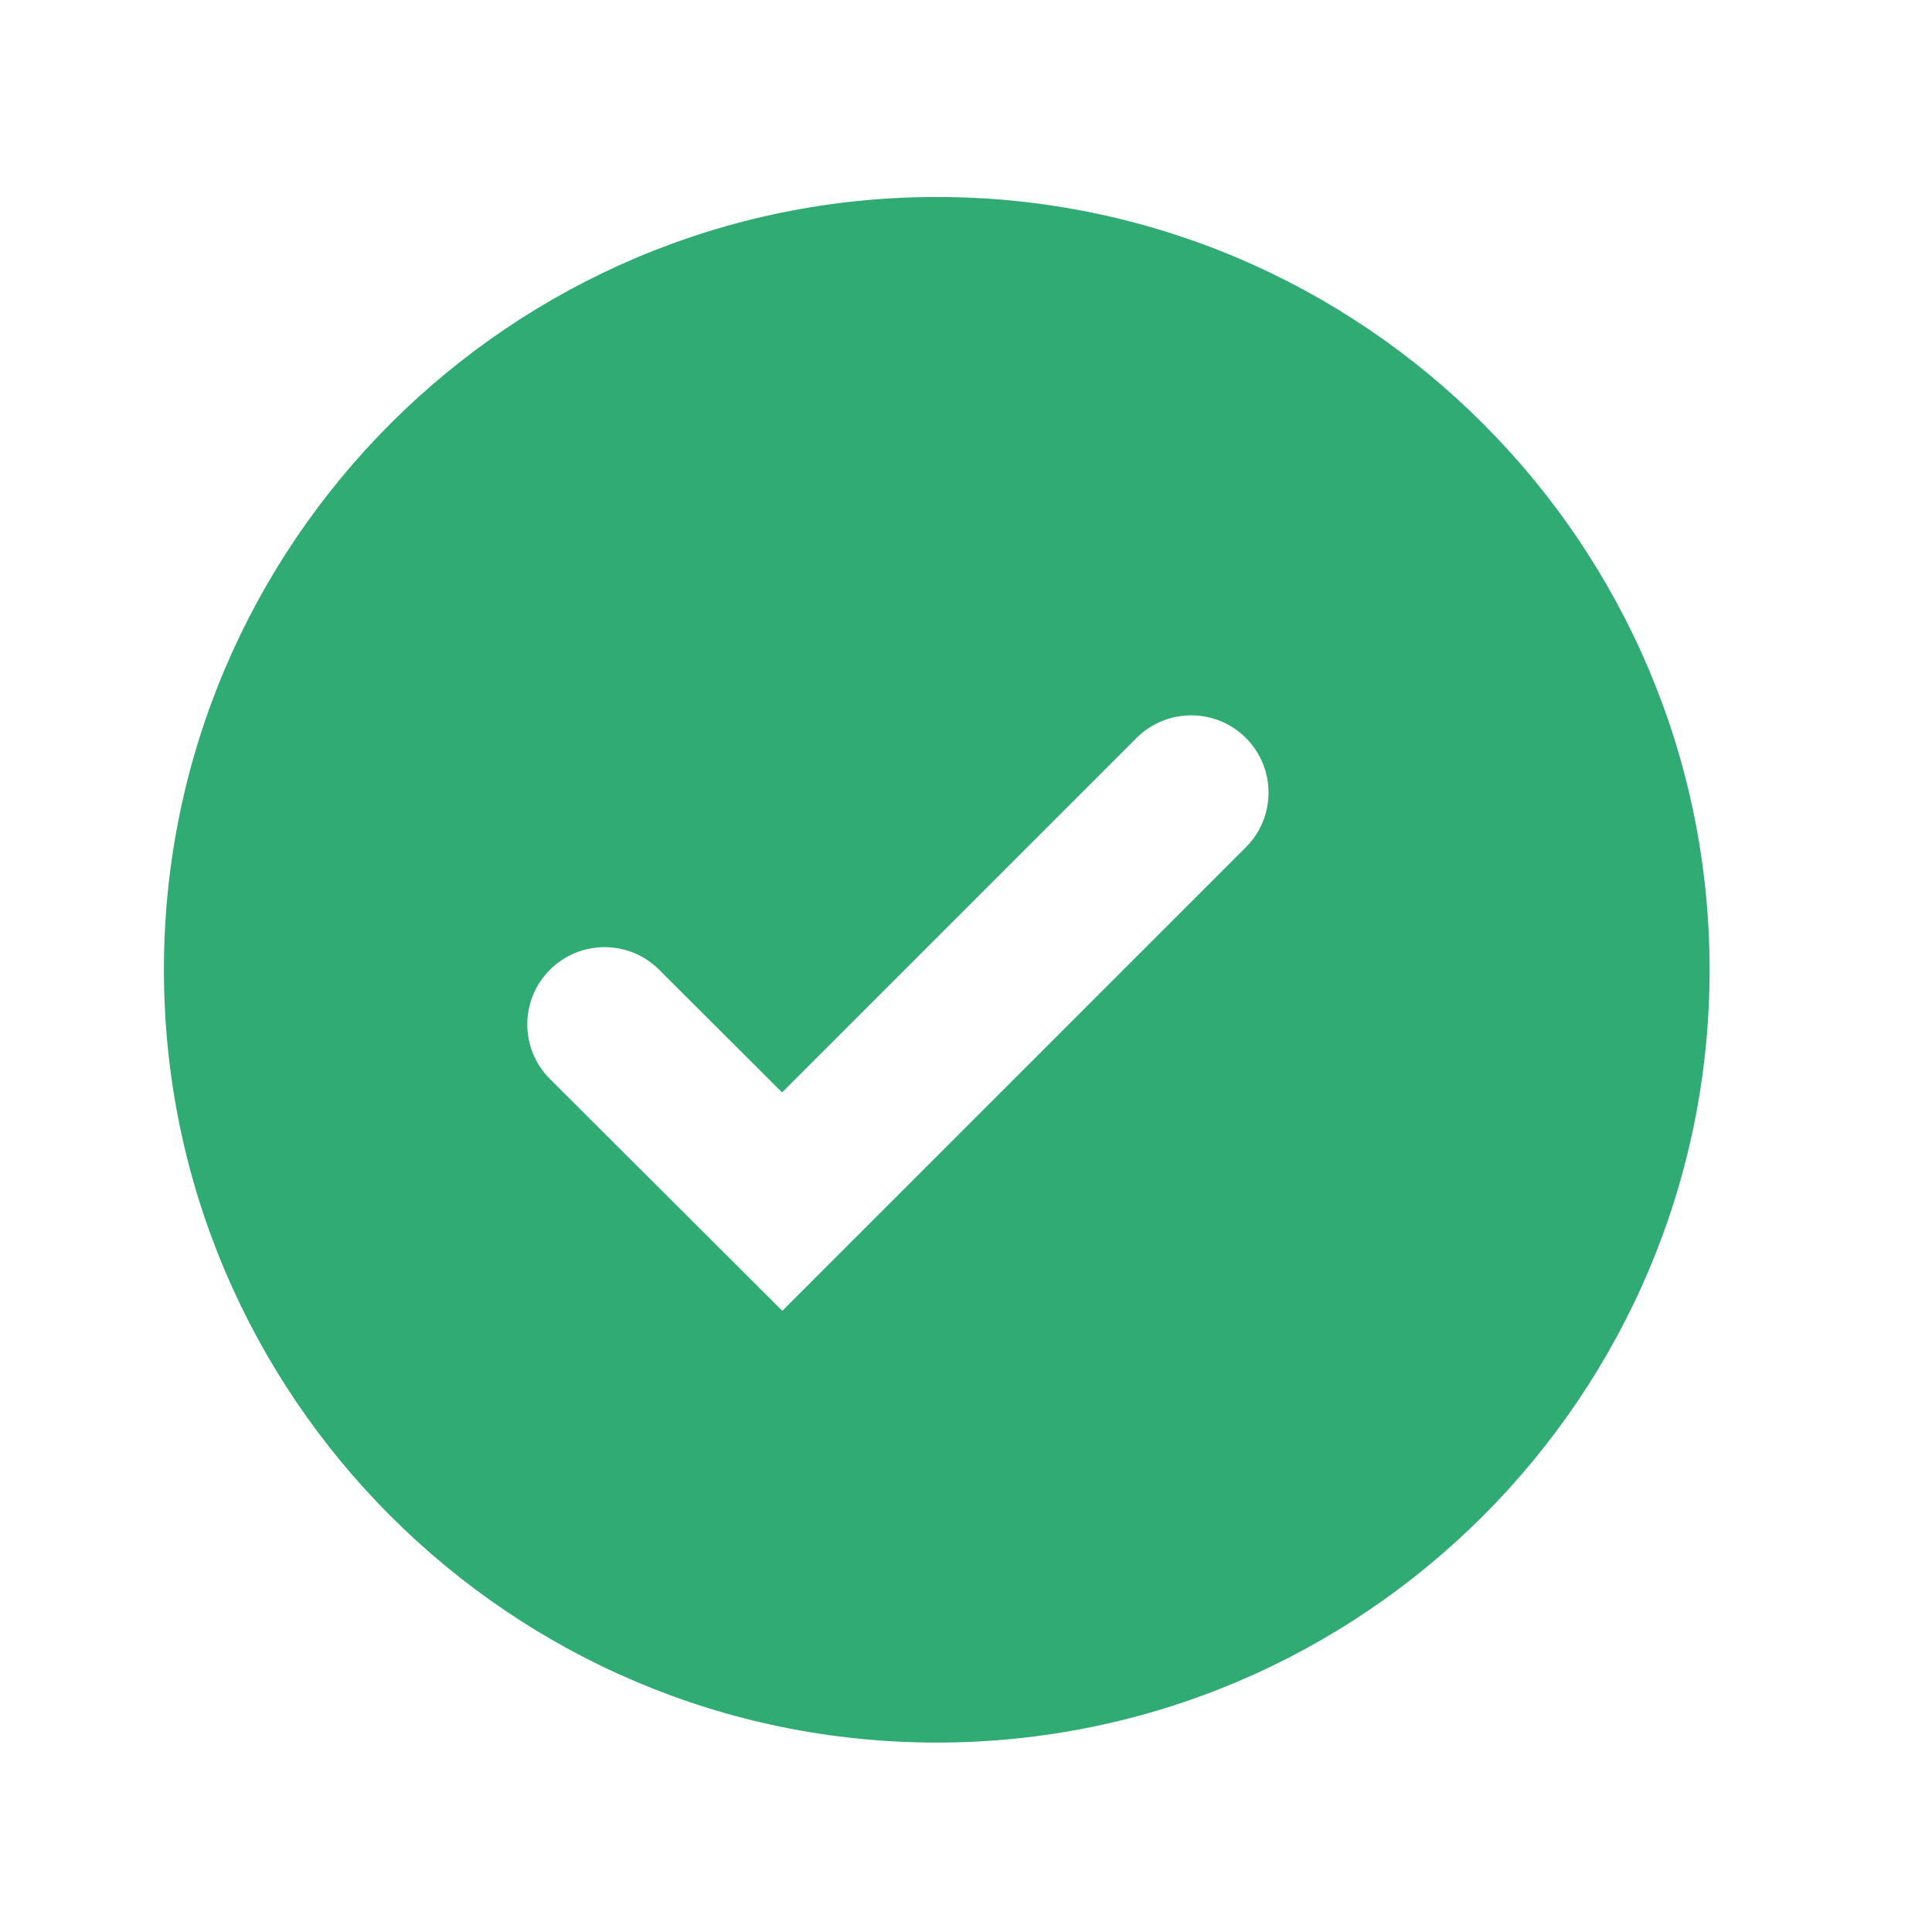
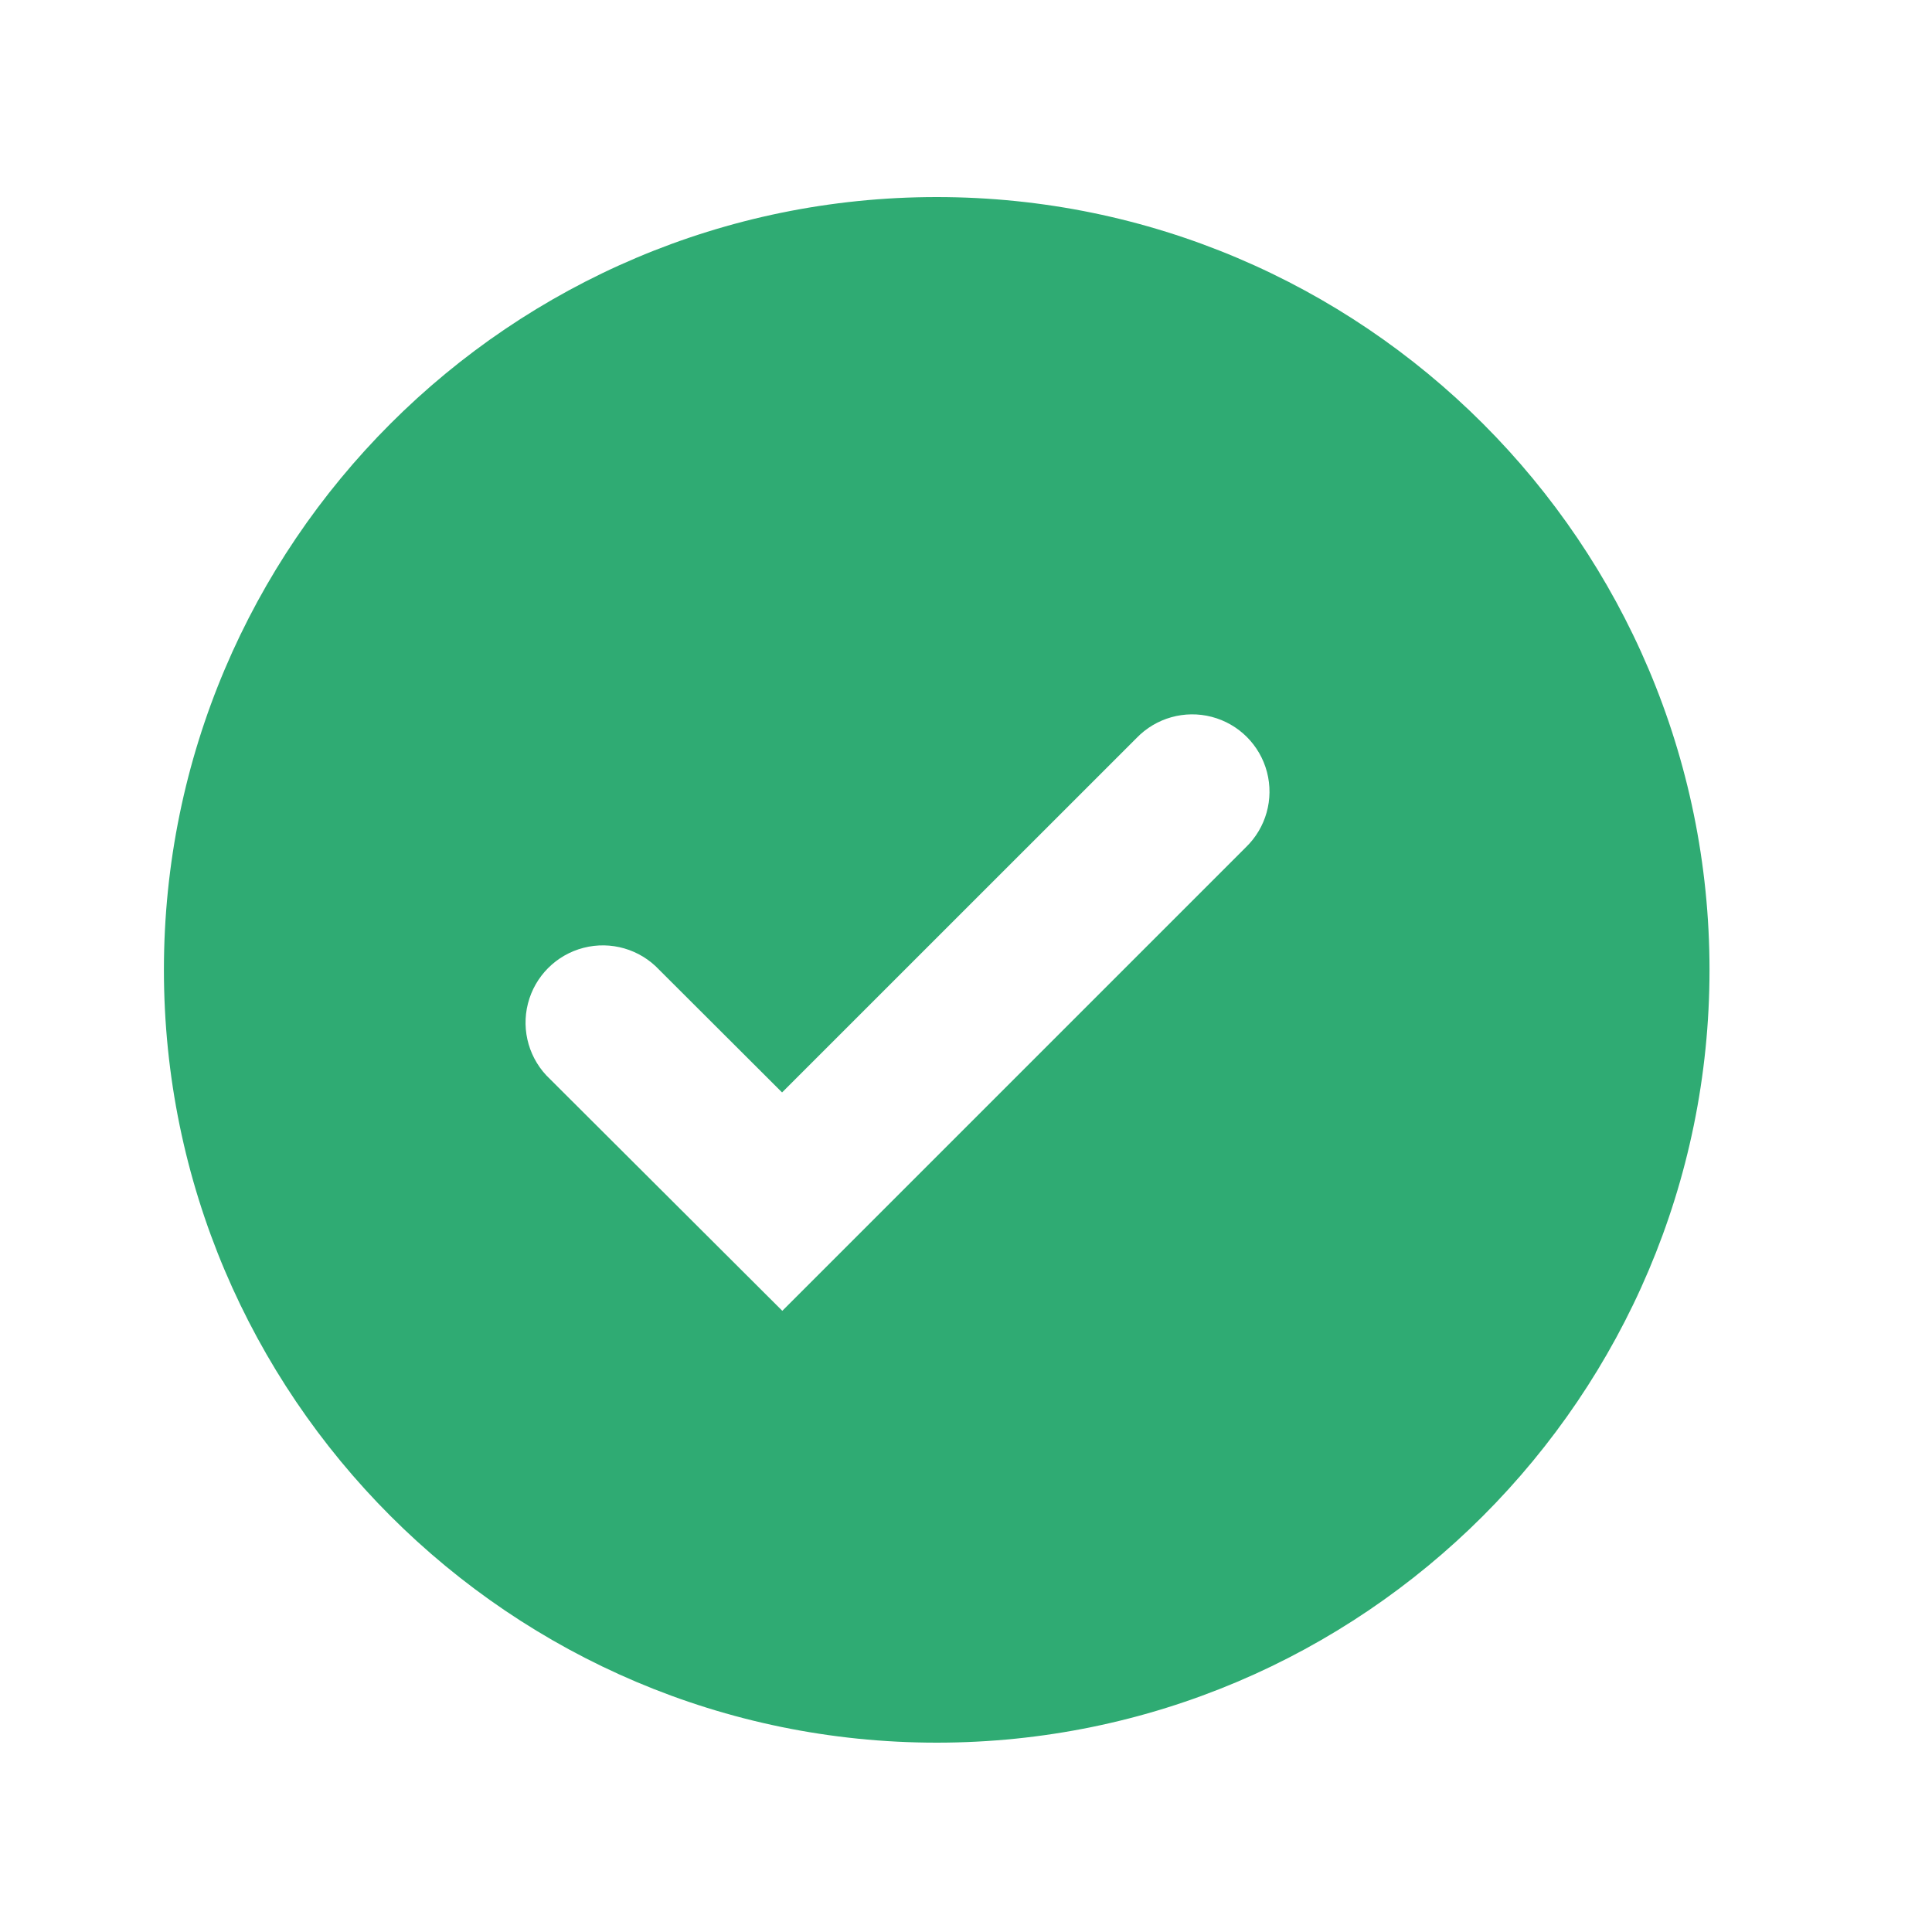
- <svg xmlns="http://www.w3.org/2000/svg" width="25" height="25" viewBox="0 0 25 25" fill="none">
-   <path d="M12.121 2.549C6.607 2.549 2.121 7.035 2.121 12.549C2.121 18.063 6.607 22.549 12.121 22.549C17.636 22.549 22.122 18.063 22.122 12.549C22.122 7.035 17.636 2.549 12.121 2.549ZM10.123 16.962L7.117 13.963C6.726 13.573 6.725 12.941 7.115 12.55C7.505 12.159 8.138 12.158 8.529 12.548L10.12 14.136L14.707 9.549C15.098 9.159 15.731 9.159 16.122 9.549C16.512 9.94 16.512 10.573 16.122 10.963L10.123 16.962Z" fill="#2FAB73" />
+ <svg xmlns="http://www.w3.org/2000/svg" width="25" height="25" fill="none">
+   <path fill="#2FAB73" d="M12.121 2.55c-5.514 0-10 4.485-10 10 0 5.513 4.486 10 10 10s10-4.487 10-10c0-5.515-4.485-10-10-10Zm-1.998 14.412-3.006-2.999a1 1 0 1 1 1.412-1.415l1.591 1.588 4.588-4.587a1 1 0 1 1 1.414 1.414l-6 6Z" />
</svg>
